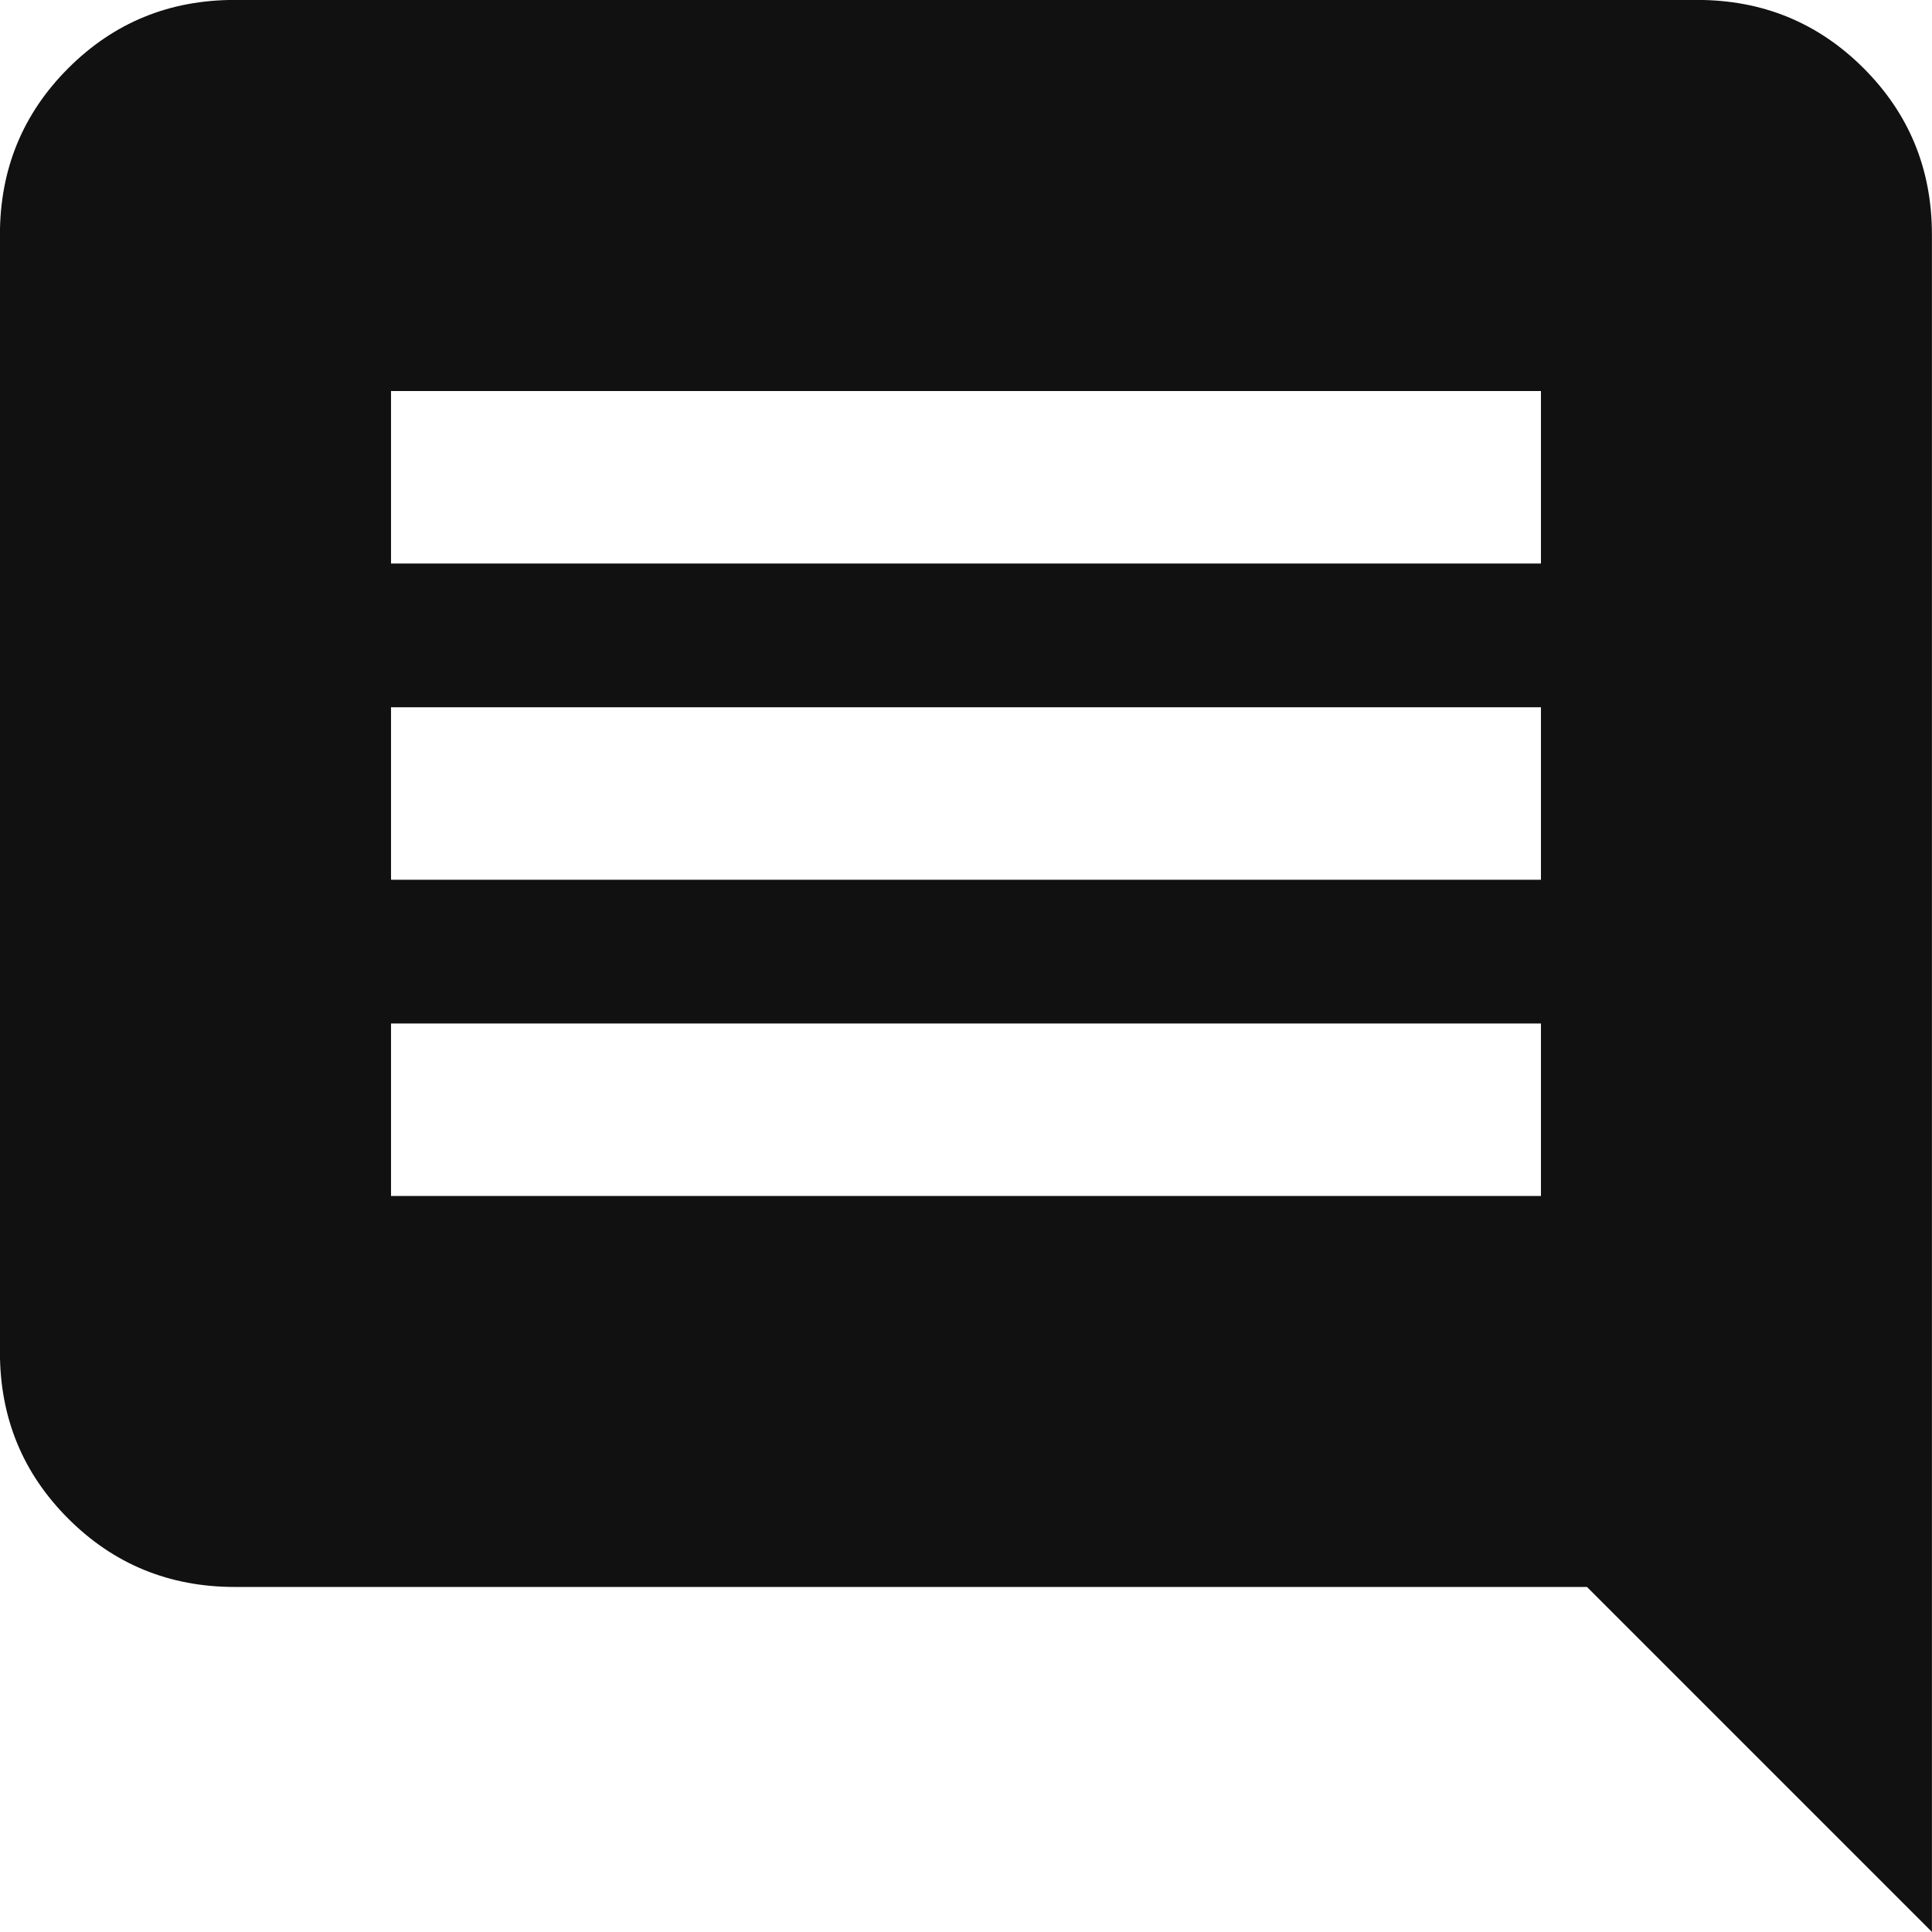
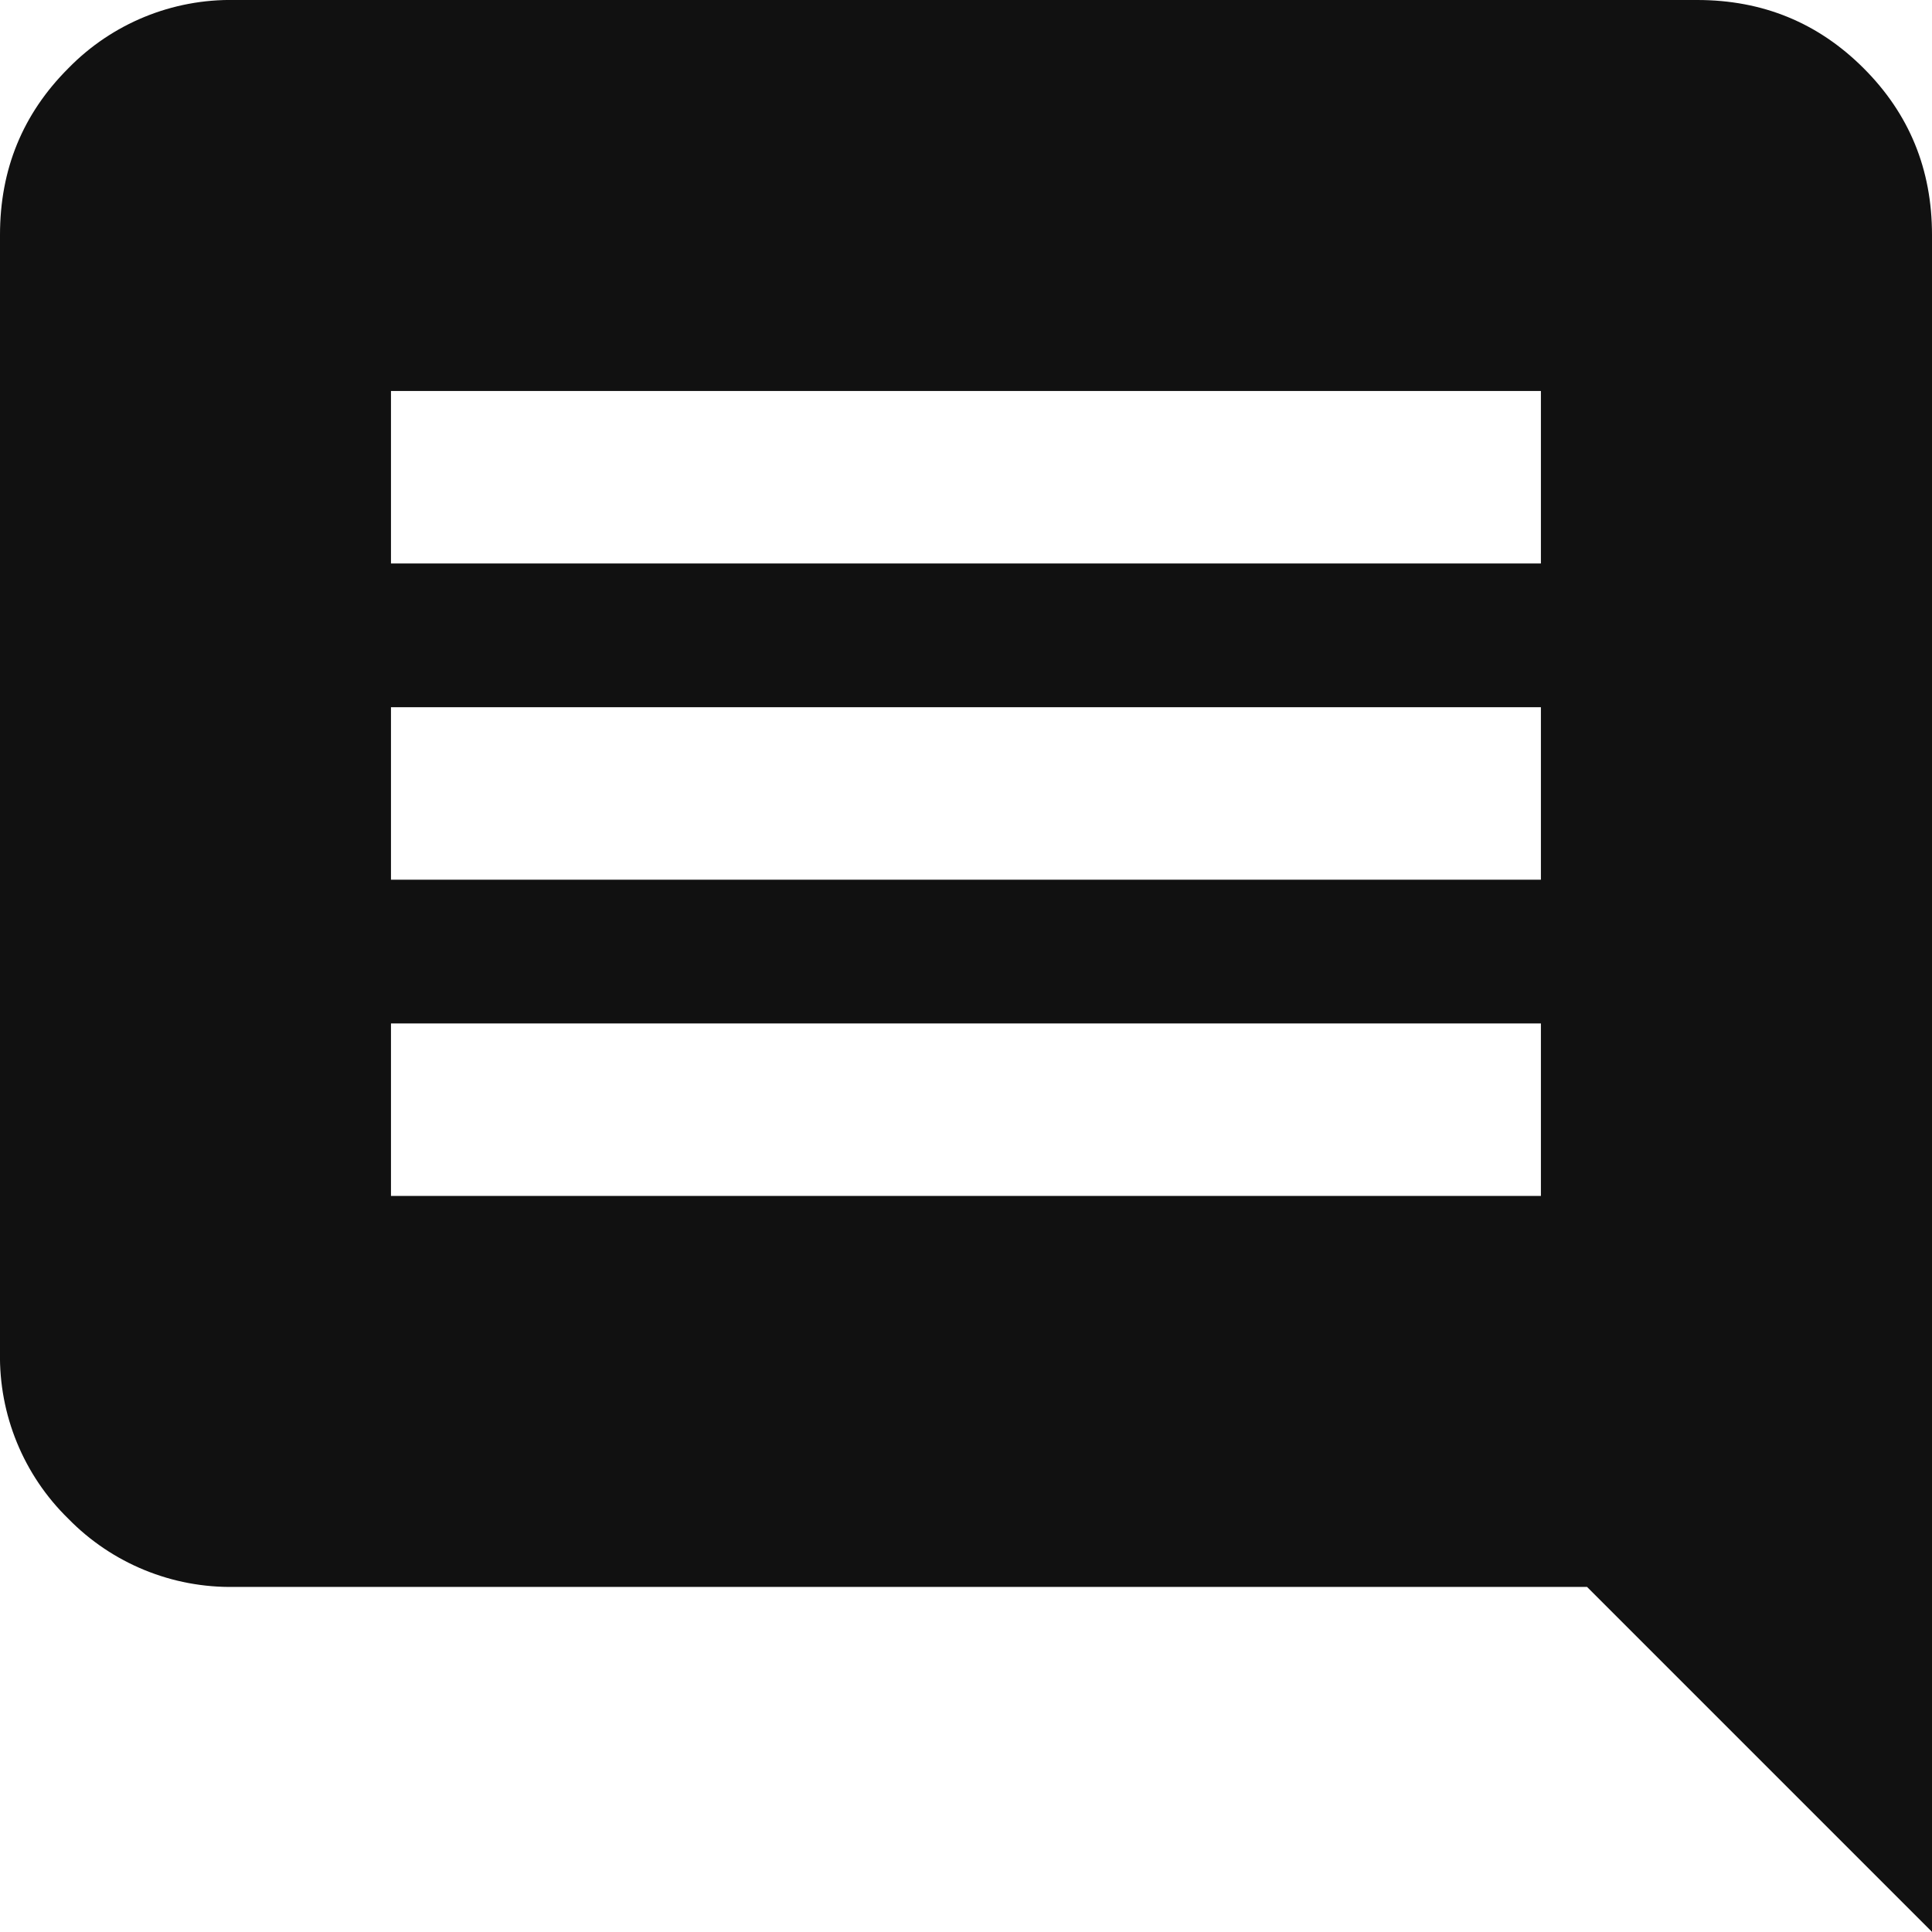
- <svg xmlns="http://www.w3.org/2000/svg" version="1.1" width="16.801" height="16.801" viewBox="0,0,16.801,16.801">
-   <g transform="translate(-231.5996,-171.5996)">
-     <g fill="#111111" stroke="none" stroke-miterlimit="10">
-       <path d="M235,182h10v-1.5h-10zM235,179.25h10v-1.5h-10zM235,176.5h10v-1.5h-10zM233.641,185.4c-0.569,0 -1.052,-0.198 -1.448,-0.594c-0.396,-0.396 -0.594,-0.878 -0.594,-1.448v-9.717c0,-0.569 0.198,-1.052 0.594,-1.448c0.396,-0.396 0.878,-0.594 1.448,-0.594h12.717c0.569,0 1.052,0.198 1.448,0.594c0.396,0.396 0.594,0.878 0.594,1.448v14.759l-3,-3z" />
-     </g>
-   </g>
+ <svg xmlns="http://www.w3.org/2000/svg" width="16.801" height="16.801">
+   <path d="M3.4 10.4h10V8.9h-10zm0-2.75h10v-1.5h-10zm0-2.75h10V3.4h-10zm-1.358 8.9a1.97 1.97 0 0 1-1.448-.593A1.97 1.97 0 0 1 0 11.76V2.042C0 1.472.198.99.594.594A1.97 1.97 0 0 1 2.042 0h12.717c.57 0 1.052.198 1.448.594.396.396.594.878.594 1.448V16.8l-3-3z" fill="#111" stroke-miterlimit="10" />
</svg>
